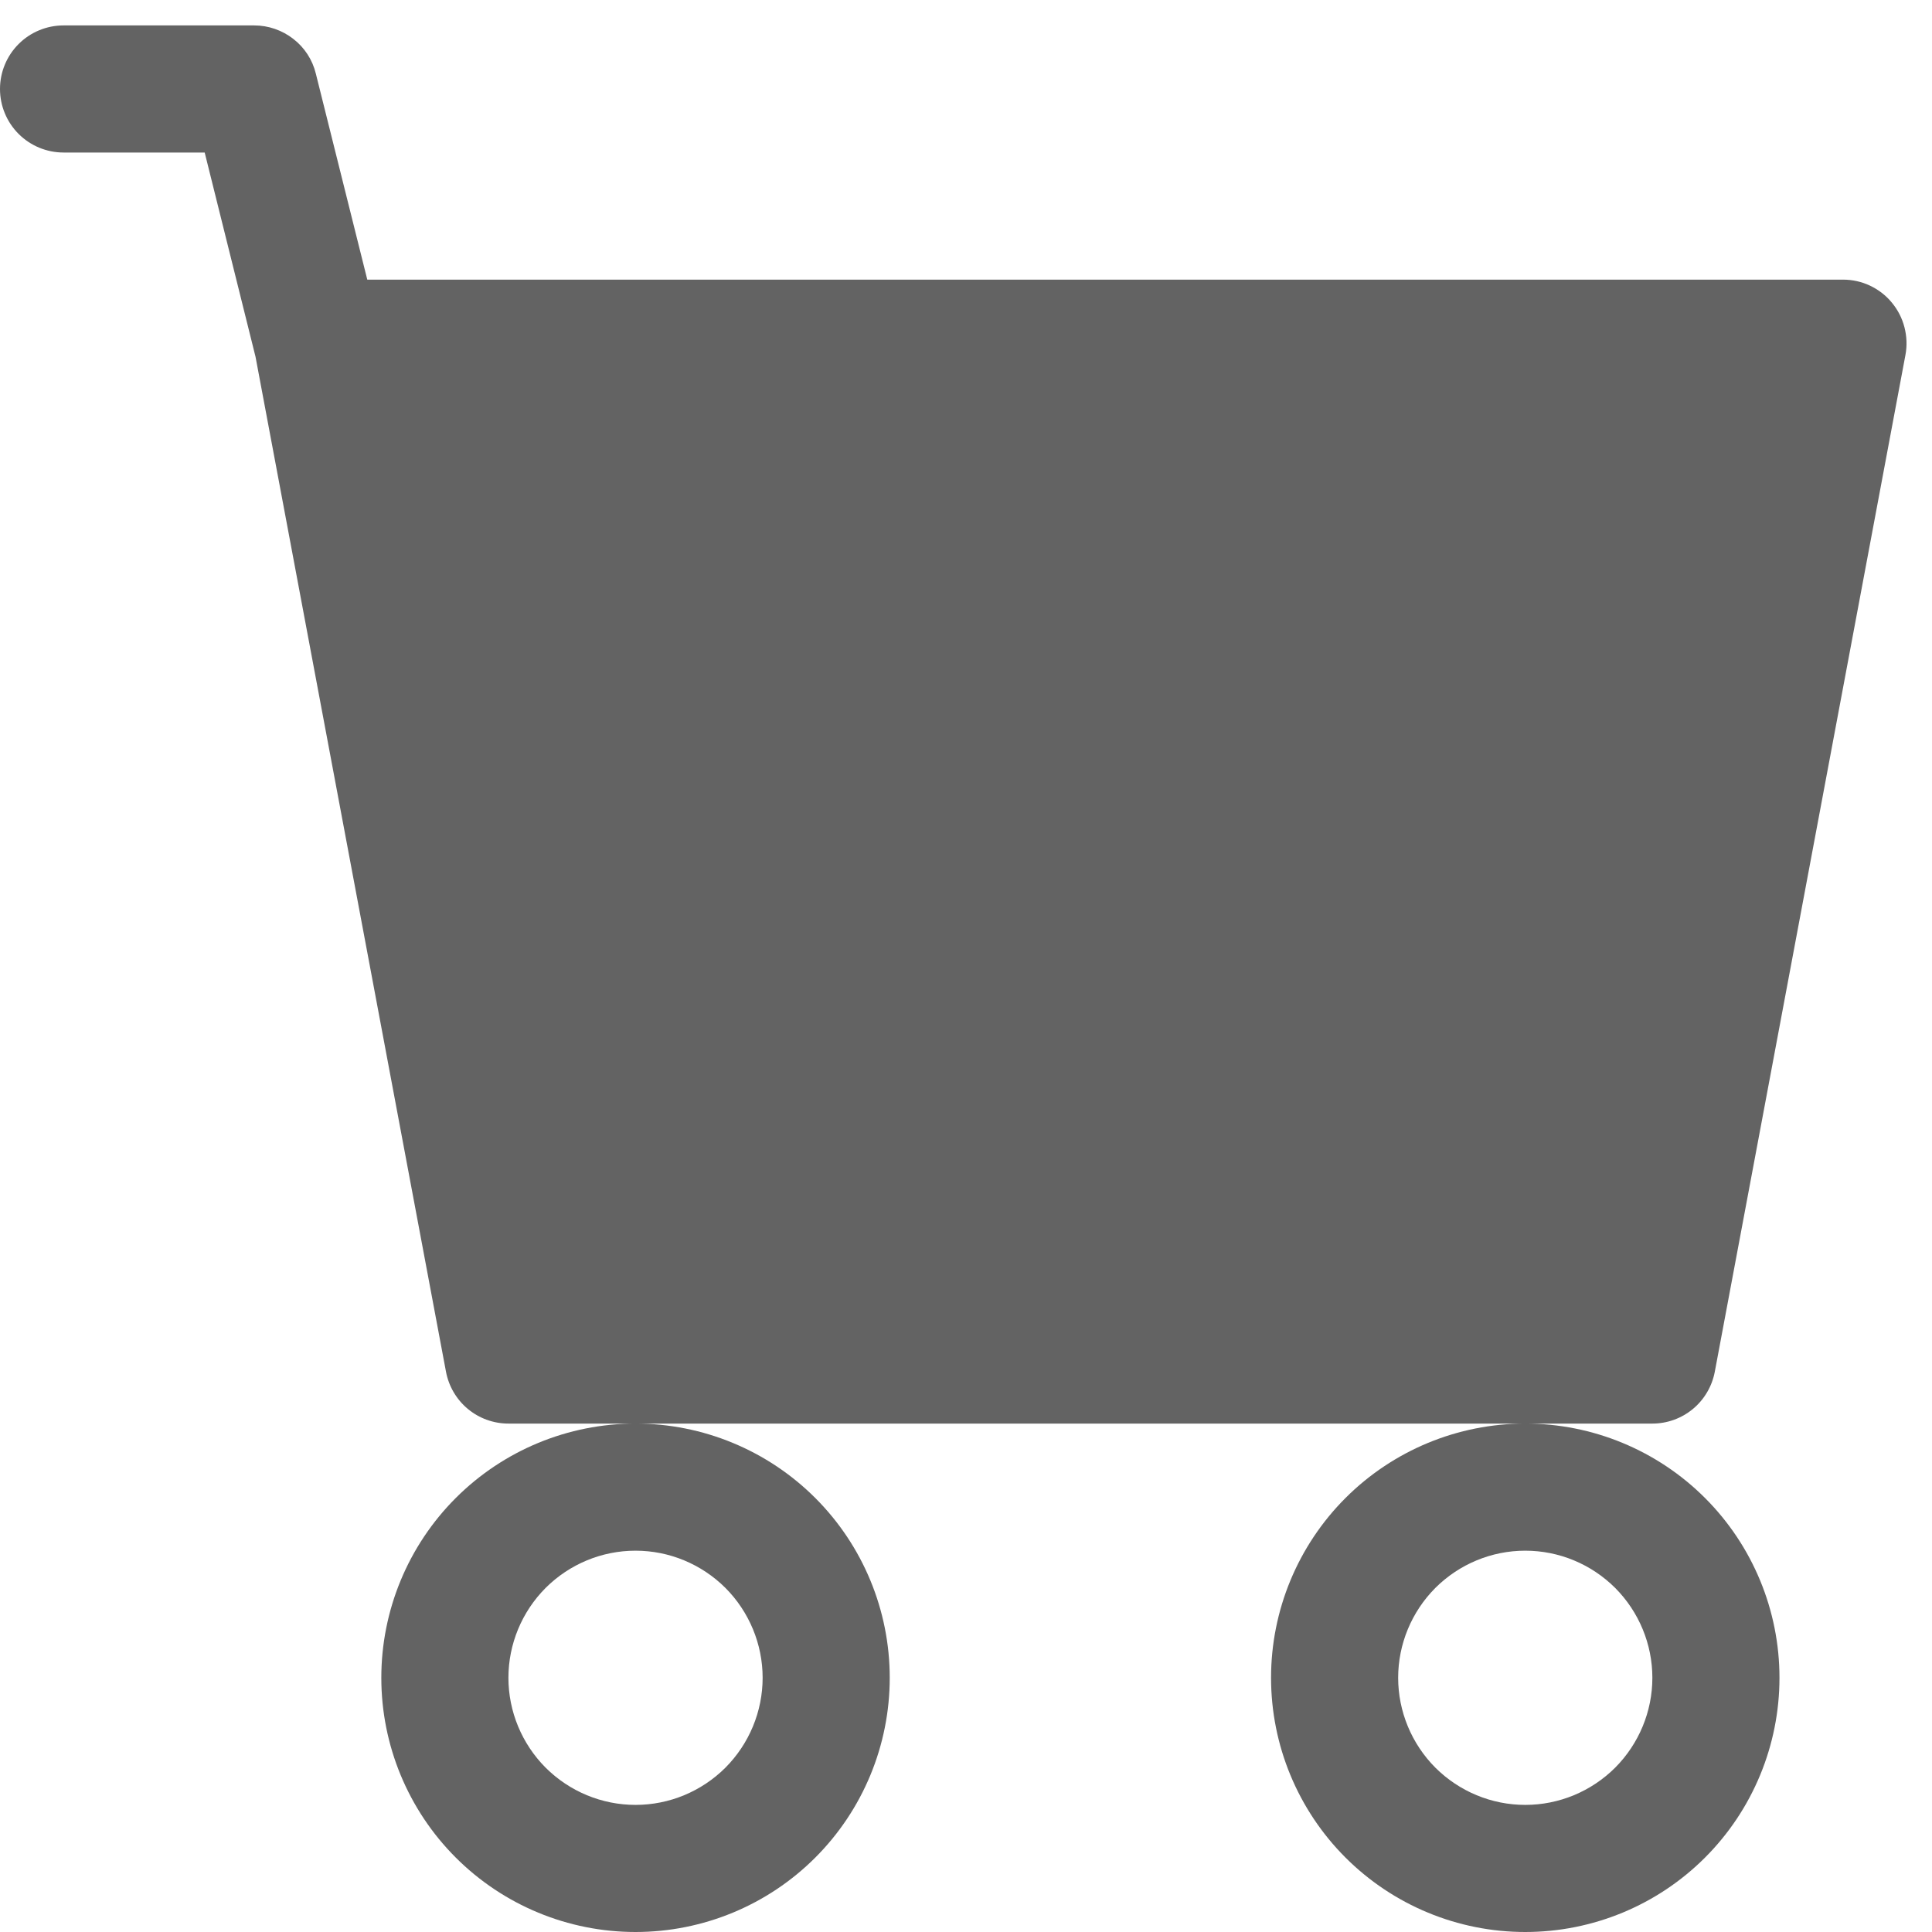
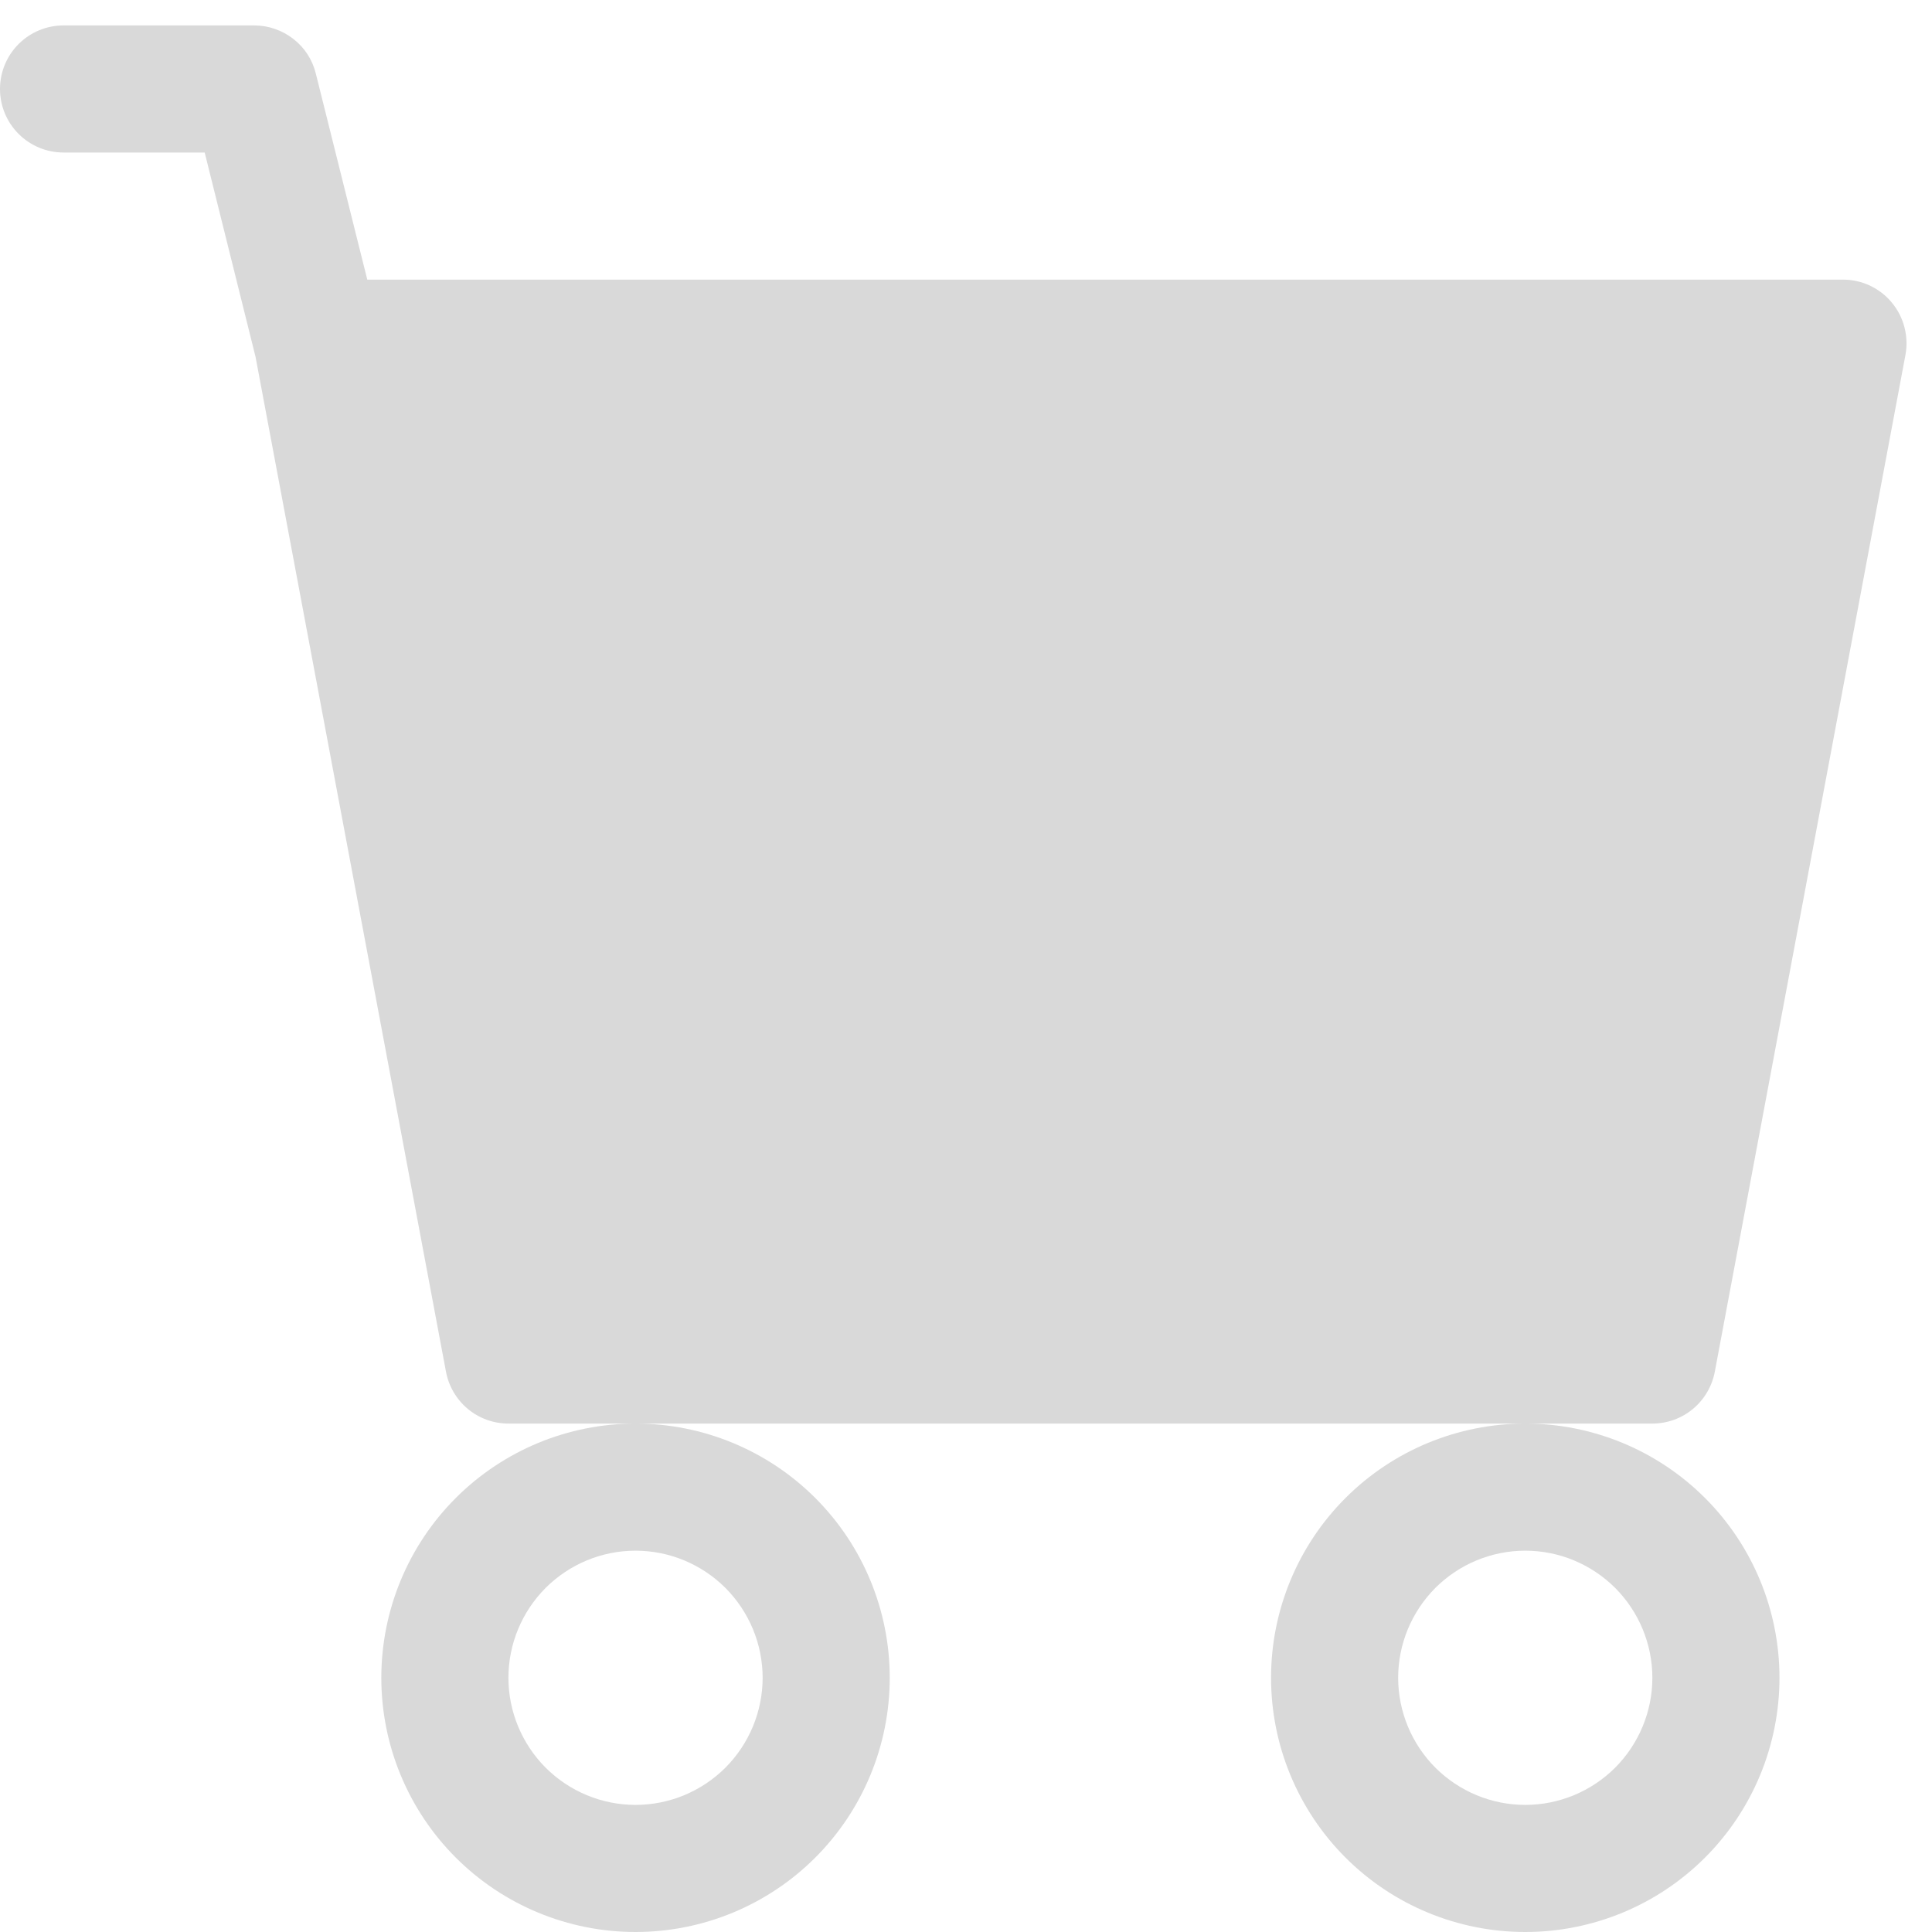
<svg xmlns="http://www.w3.org/2000/svg" width="19" height="19" viewBox="0 0 19 19" fill="none">
-   <path d="M0 0.875C0 0.709 0.066 0.55 0.183 0.433C0.3 0.316 0.459 0.25 0.625 0.25H2.5C2.639 0.25 2.775 0.297 2.885 0.383C2.995 0.468 3.073 0.588 3.106 0.724L3.612 2.75H18.125C18.217 2.75 18.307 2.77 18.39 2.809C18.474 2.849 18.547 2.905 18.605 2.976C18.664 3.047 18.706 3.129 18.729 3.218C18.752 3.307 18.756 3.4 18.739 3.49L16.864 13.49C16.837 13.633 16.761 13.763 16.649 13.856C16.537 13.949 16.396 14 16.25 14H5C4.854 14 4.713 13.949 4.601 13.856C4.489 13.763 4.413 13.633 4.386 13.49L2.513 3.509L2.013 1.5H0.625C0.459 1.5 0.3 1.434 0.183 1.317C0.066 1.2 0 1.041 0 0.875ZM6.25 14C5.587 14 4.951 14.263 4.482 14.732C4.013 15.201 3.75 15.837 3.75 16.5C3.75 17.163 4.013 17.799 4.482 18.268C4.951 18.737 5.587 19 6.25 19C6.913 19 7.549 18.737 8.018 18.268C8.487 17.799 8.75 17.163 8.75 16.5C8.75 15.837 8.487 15.201 8.018 14.732C7.549 14.263 6.913 14 6.25 14ZM15 14C14.337 14 13.701 14.263 13.232 14.732C12.763 15.201 12.5 15.837 12.5 16.5C12.5 17.163 12.763 17.799 13.232 18.268C13.701 18.737 14.337 19 15 19C15.663 19 16.299 18.737 16.768 18.268C17.237 17.799 17.5 17.163 17.5 16.5C17.5 15.837 17.237 15.201 16.768 14.732C16.299 14.263 15.663 14 15 14ZM6.25 15.25C6.582 15.25 6.899 15.382 7.134 15.616C7.368 15.851 7.5 16.169 7.5 16.5C7.5 16.831 7.368 17.149 7.134 17.384C6.899 17.618 6.582 17.75 6.25 17.75C5.918 17.75 5.601 17.618 5.366 17.384C5.132 17.149 5 16.831 5 16.5C5 16.169 5.132 15.851 5.366 15.616C5.601 15.382 5.918 15.25 6.25 15.25ZM15 15.25C15.332 15.25 15.649 15.382 15.884 15.616C16.118 15.851 16.25 16.169 16.25 16.5C16.25 16.831 16.118 17.149 15.884 17.384C15.649 17.618 15.332 17.75 15 17.75C14.668 17.75 14.351 17.618 14.116 17.384C13.882 17.149 13.75 16.831 13.75 16.5C13.75 16.169 13.882 15.851 14.116 15.616C14.351 15.382 14.668 15.25 15 15.25Z" fill="#636363" />
+   <path d="M0 0.875C0 0.709 0.066 0.55 0.183 0.433C0.3 0.316 0.459 0.25 0.625 0.25H2.5C2.639 0.25 2.775 0.297 2.885 0.383C2.995 0.468 3.073 0.588 3.106 0.724L3.612 2.75H18.125C18.217 2.75 18.307 2.77 18.39 2.809C18.474 2.849 18.547 2.905 18.605 2.976C18.664 3.047 18.706 3.129 18.729 3.218C18.752 3.307 18.756 3.4 18.739 3.49L16.864 13.49C16.837 13.633 16.761 13.763 16.649 13.856C16.537 13.949 16.396 14 16.25 14H5C4.854 14 4.713 13.949 4.601 13.856C4.489 13.763 4.413 13.633 4.386 13.49L2.513 3.509L2.013 1.5H0.625C0.459 1.5 0.3 1.434 0.183 1.317C0.066 1.2 0 1.041 0 0.875ZM6.25 14C5.587 14 4.951 14.263 4.482 14.732C4.013 15.201 3.75 15.837 3.75 16.5C3.75 17.163 4.013 17.799 4.482 18.268C4.951 18.737 5.587 19 6.25 19C6.913 19 7.549 18.737 8.018 18.268C8.487 17.799 8.75 17.163 8.75 16.5C8.75 15.837 8.487 15.201 8.018 14.732C7.549 14.263 6.913 14 6.25 14ZM15 14C14.337 14 13.701 14.263 13.232 14.732C12.763 15.201 12.5 15.837 12.5 16.5C12.5 17.163 12.763 17.799 13.232 18.268C13.701 18.737 14.337 19 15 19C15.663 19 16.299 18.737 16.768 18.268C17.237 17.799 17.5 17.163 17.5 16.5C17.5 15.837 17.237 15.201 16.768 14.732C16.299 14.263 15.663 14 15 14ZM6.25 15.25C6.582 15.25 6.899 15.382 7.134 15.616C7.368 15.851 7.5 16.169 7.5 16.5C7.5 16.831 7.368 17.149 7.134 17.384C6.899 17.618 6.582 17.75 6.25 17.75C5.918 17.75 5.601 17.618 5.366 17.384C5.132 17.149 5 16.831 5 16.5C5 16.169 5.132 15.851 5.366 15.616C5.601 15.382 5.918 15.25 6.25 15.25ZM15 15.25C15.332 15.25 15.649 15.382 15.884 15.616C16.118 15.851 16.25 16.169 16.25 16.5C16.25 16.831 16.118 17.149 15.884 17.384C15.649 17.618 15.332 17.75 15 17.75C14.668 17.75 14.351 17.618 14.116 17.384C13.882 17.149 13.75 16.831 13.75 16.5C13.75 16.169 13.882 15.851 14.116 15.616C14.351 15.382 14.668 15.25 15 15.25Z" fill="#d9d9d9" />
</svg>
